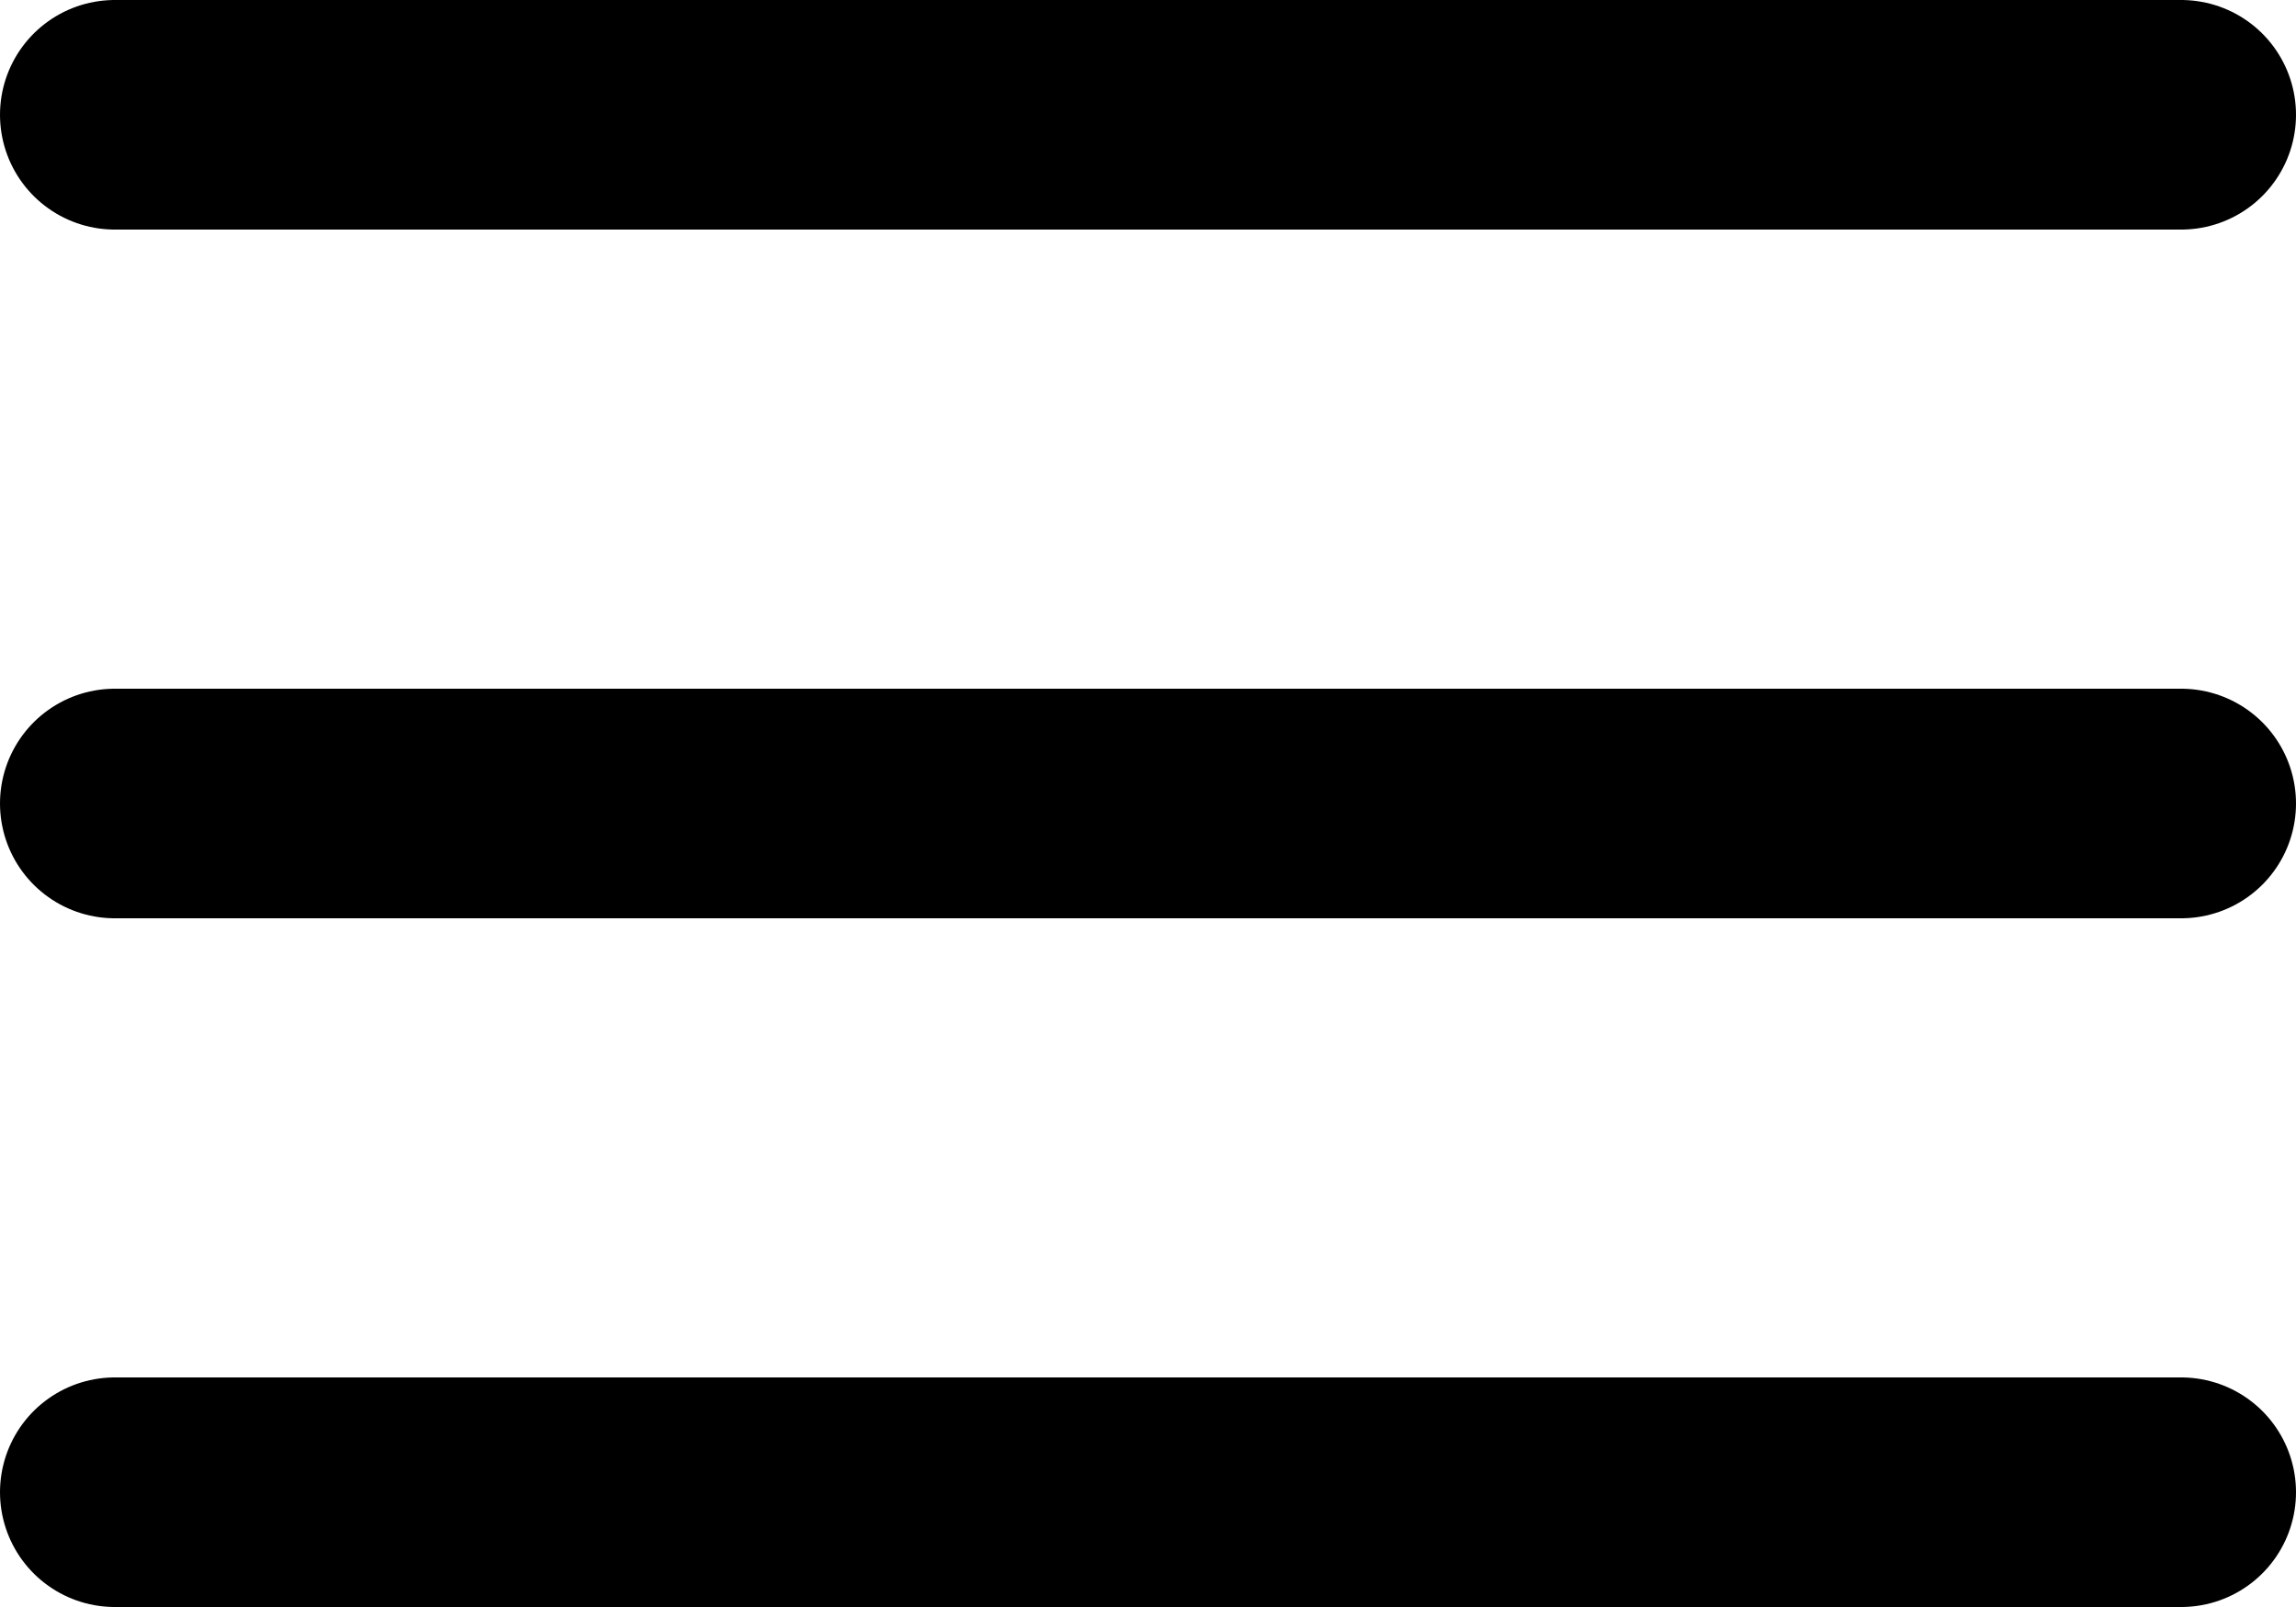
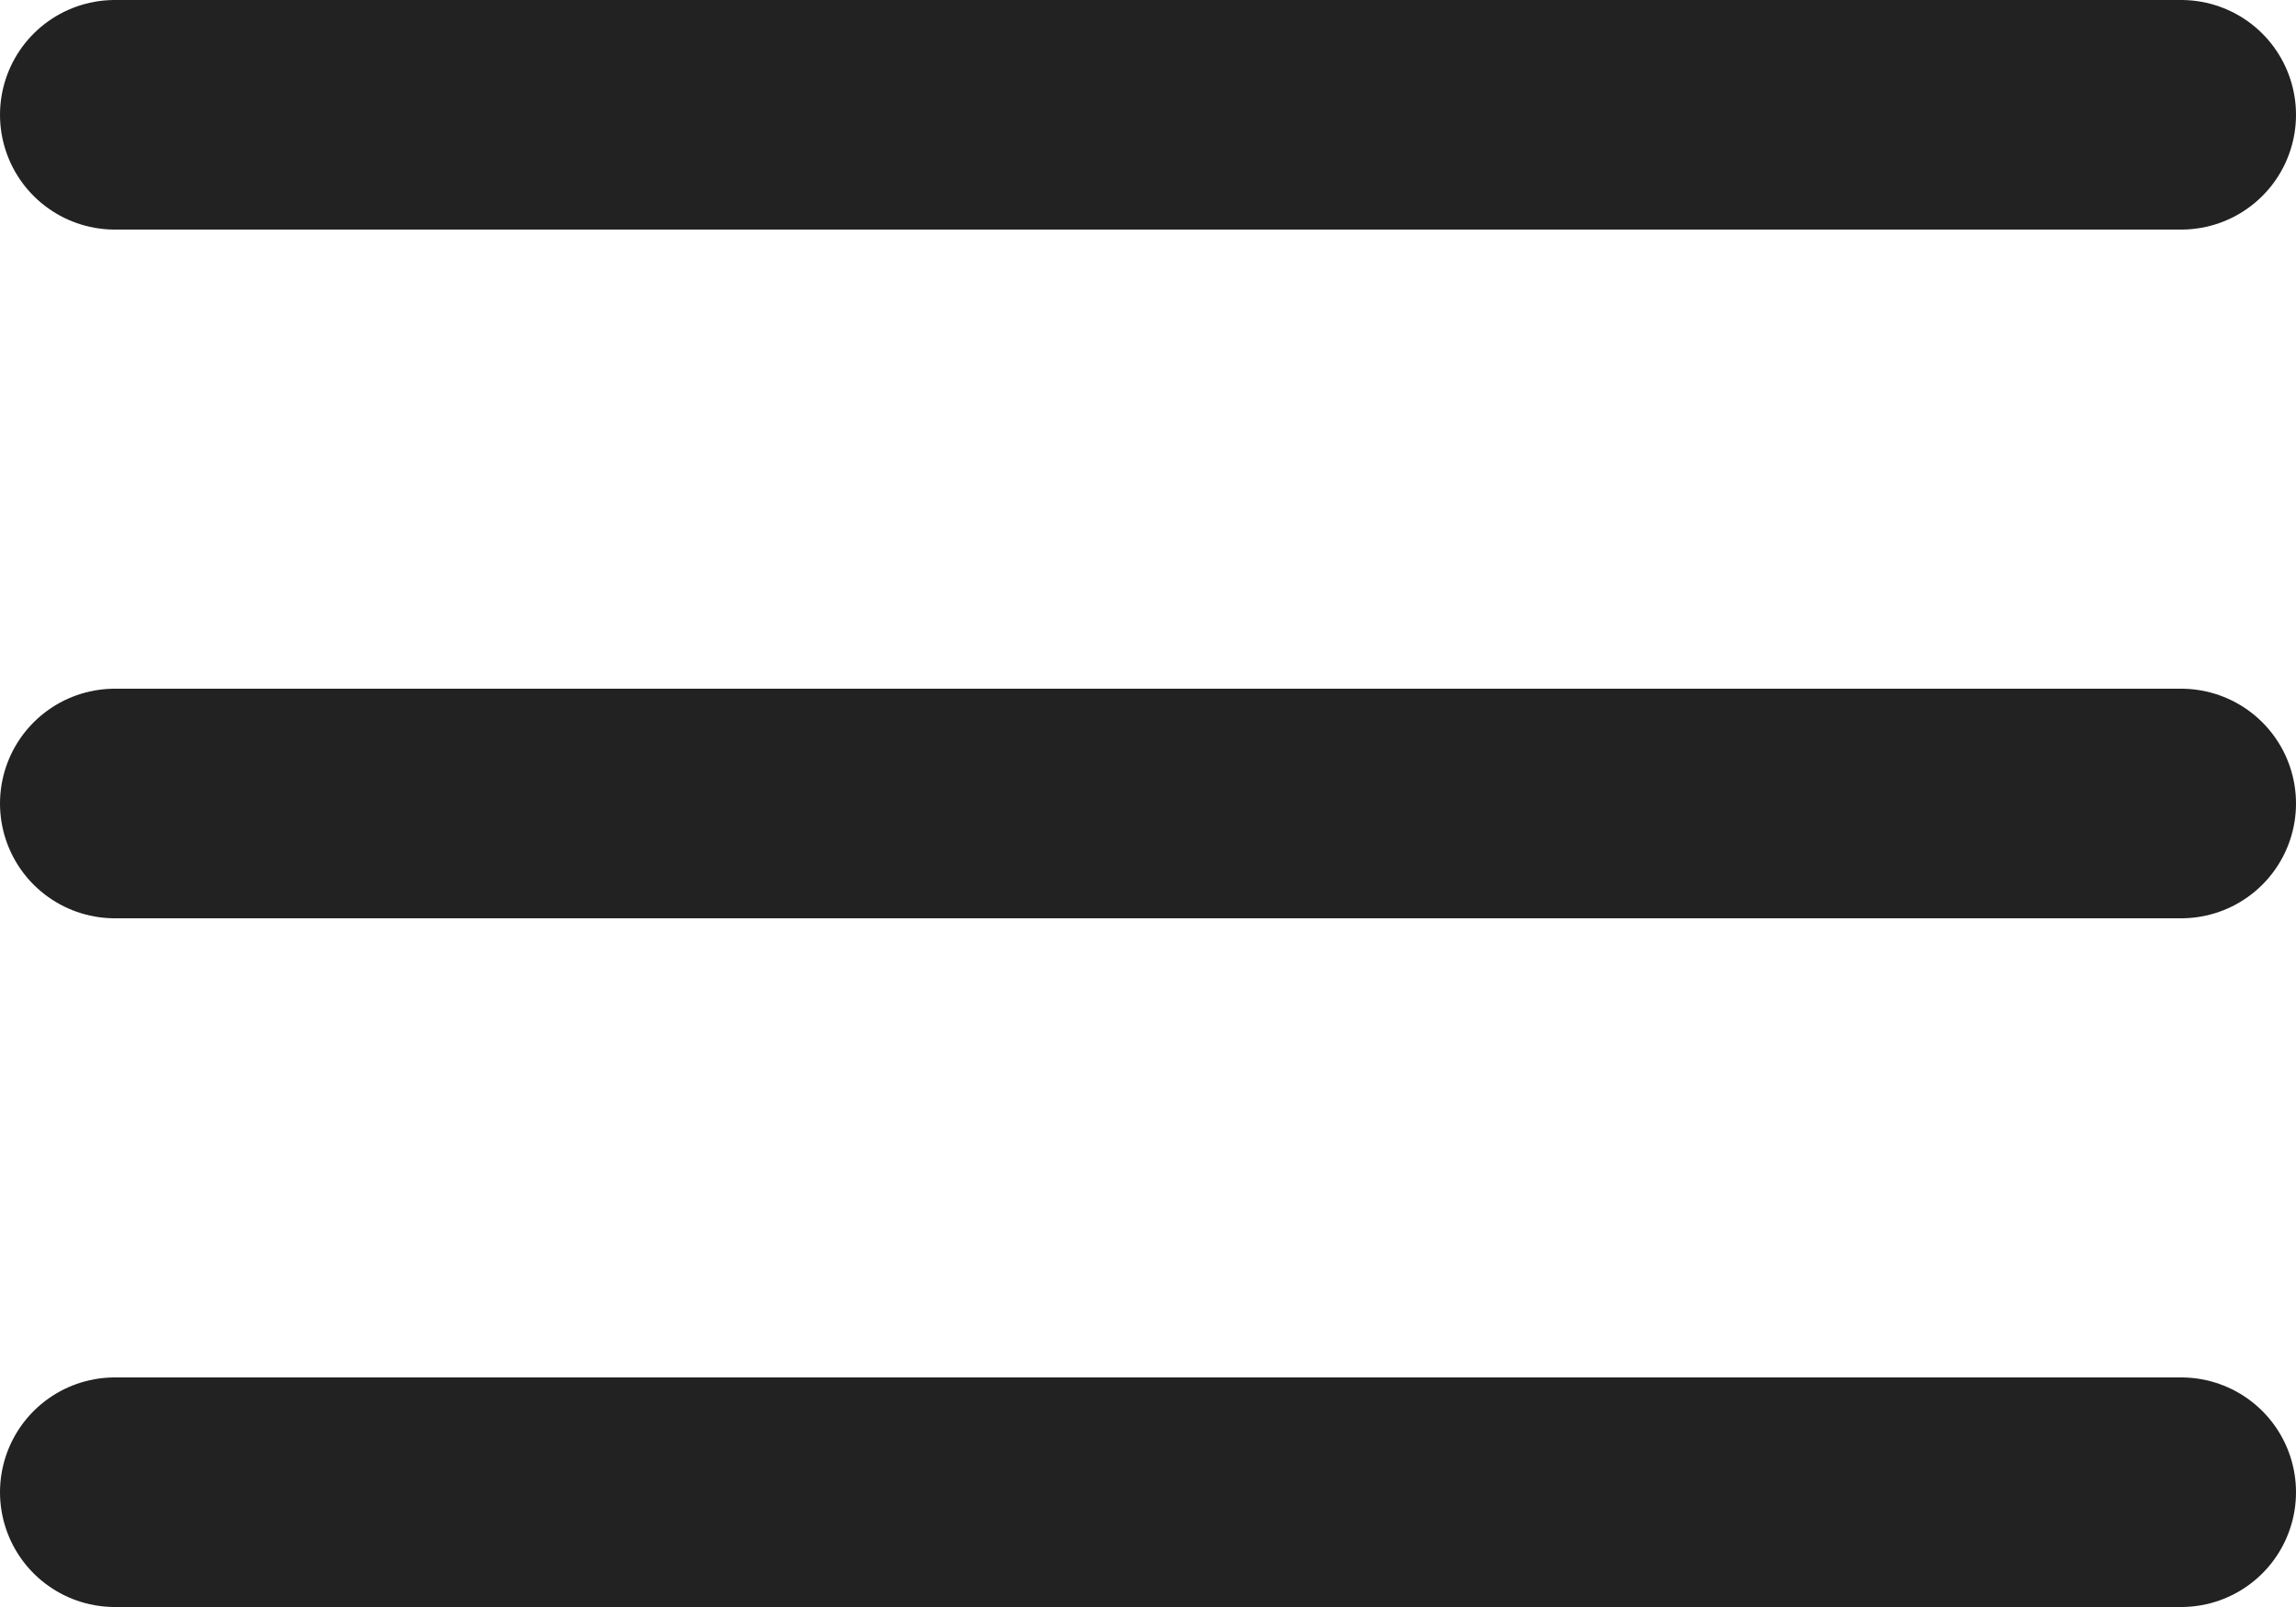
<svg xmlns="http://www.w3.org/2000/svg" width="20" height="14" viewBox="0 0 20 14" fill="none">
-   <path d="M1 7H19M1 1H19M1 13H19" stroke="black" stroke-width="2" stroke-linecap="round" stroke-linejoin="round" />
+   <path d="M1 7H19M1 1H19M1 13H19" stroke="#222222" stroke-width="2" stroke-linecap="round" stroke-linejoin="round" />
</svg>
